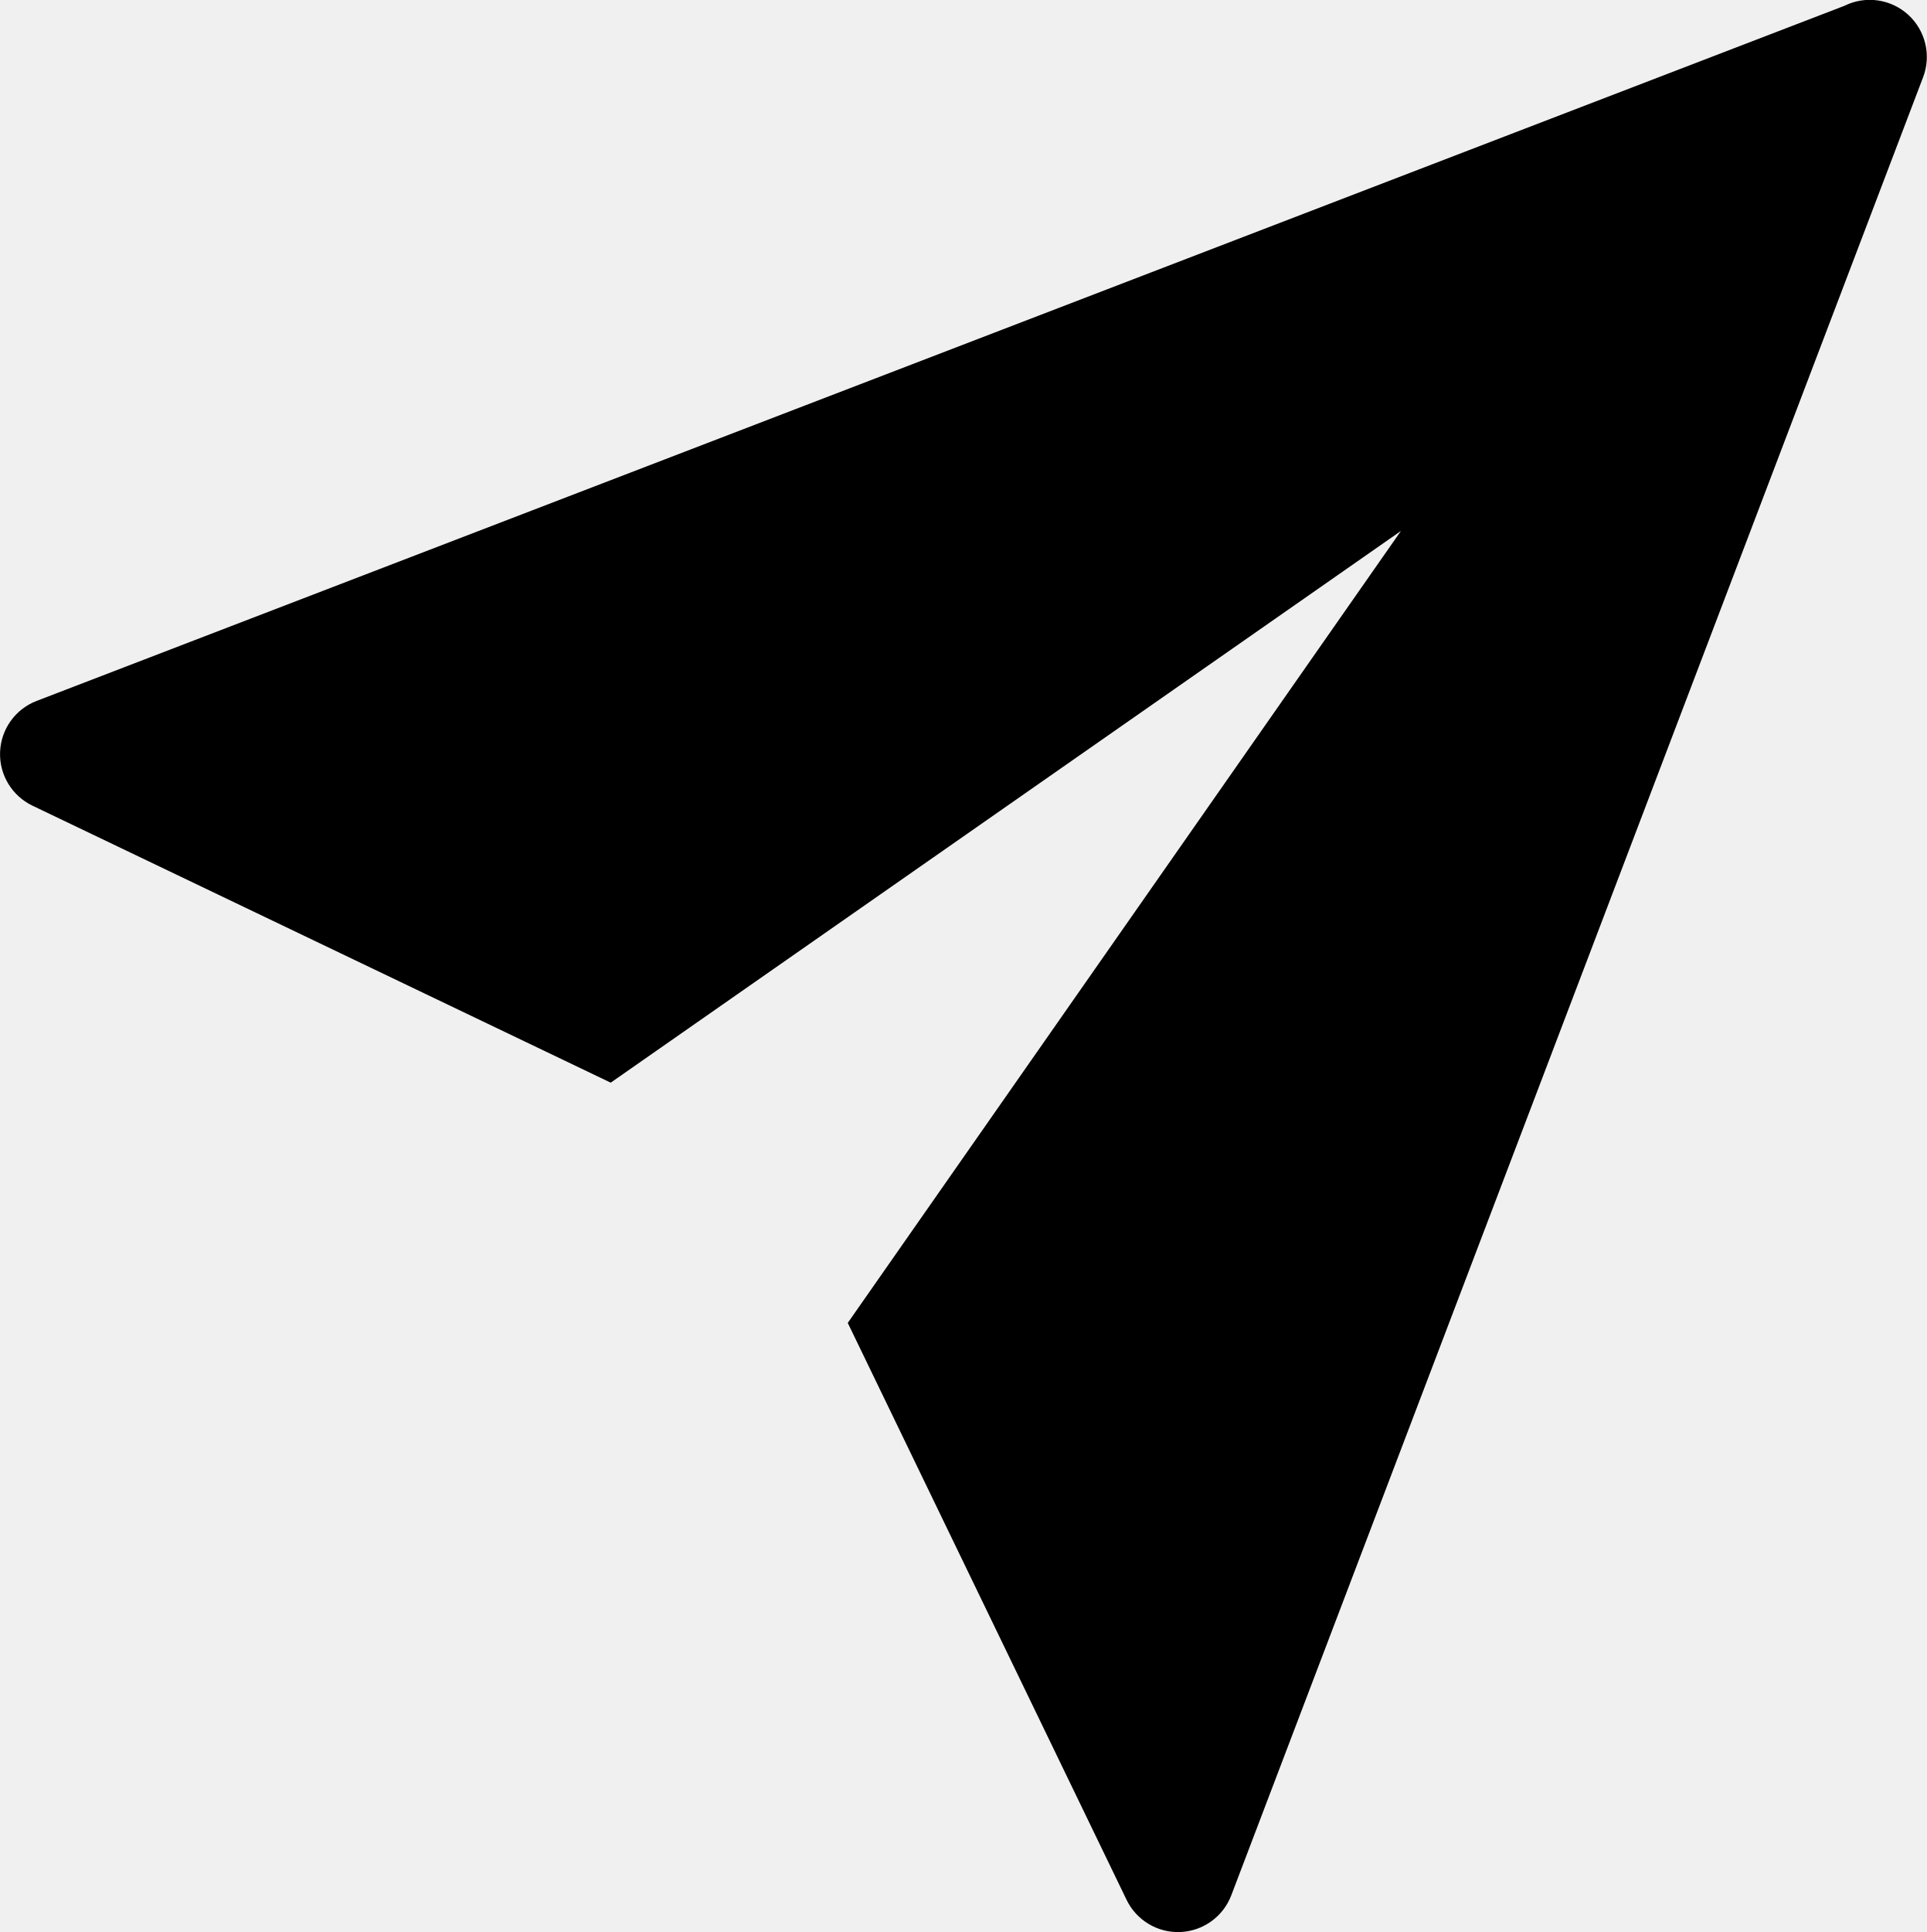
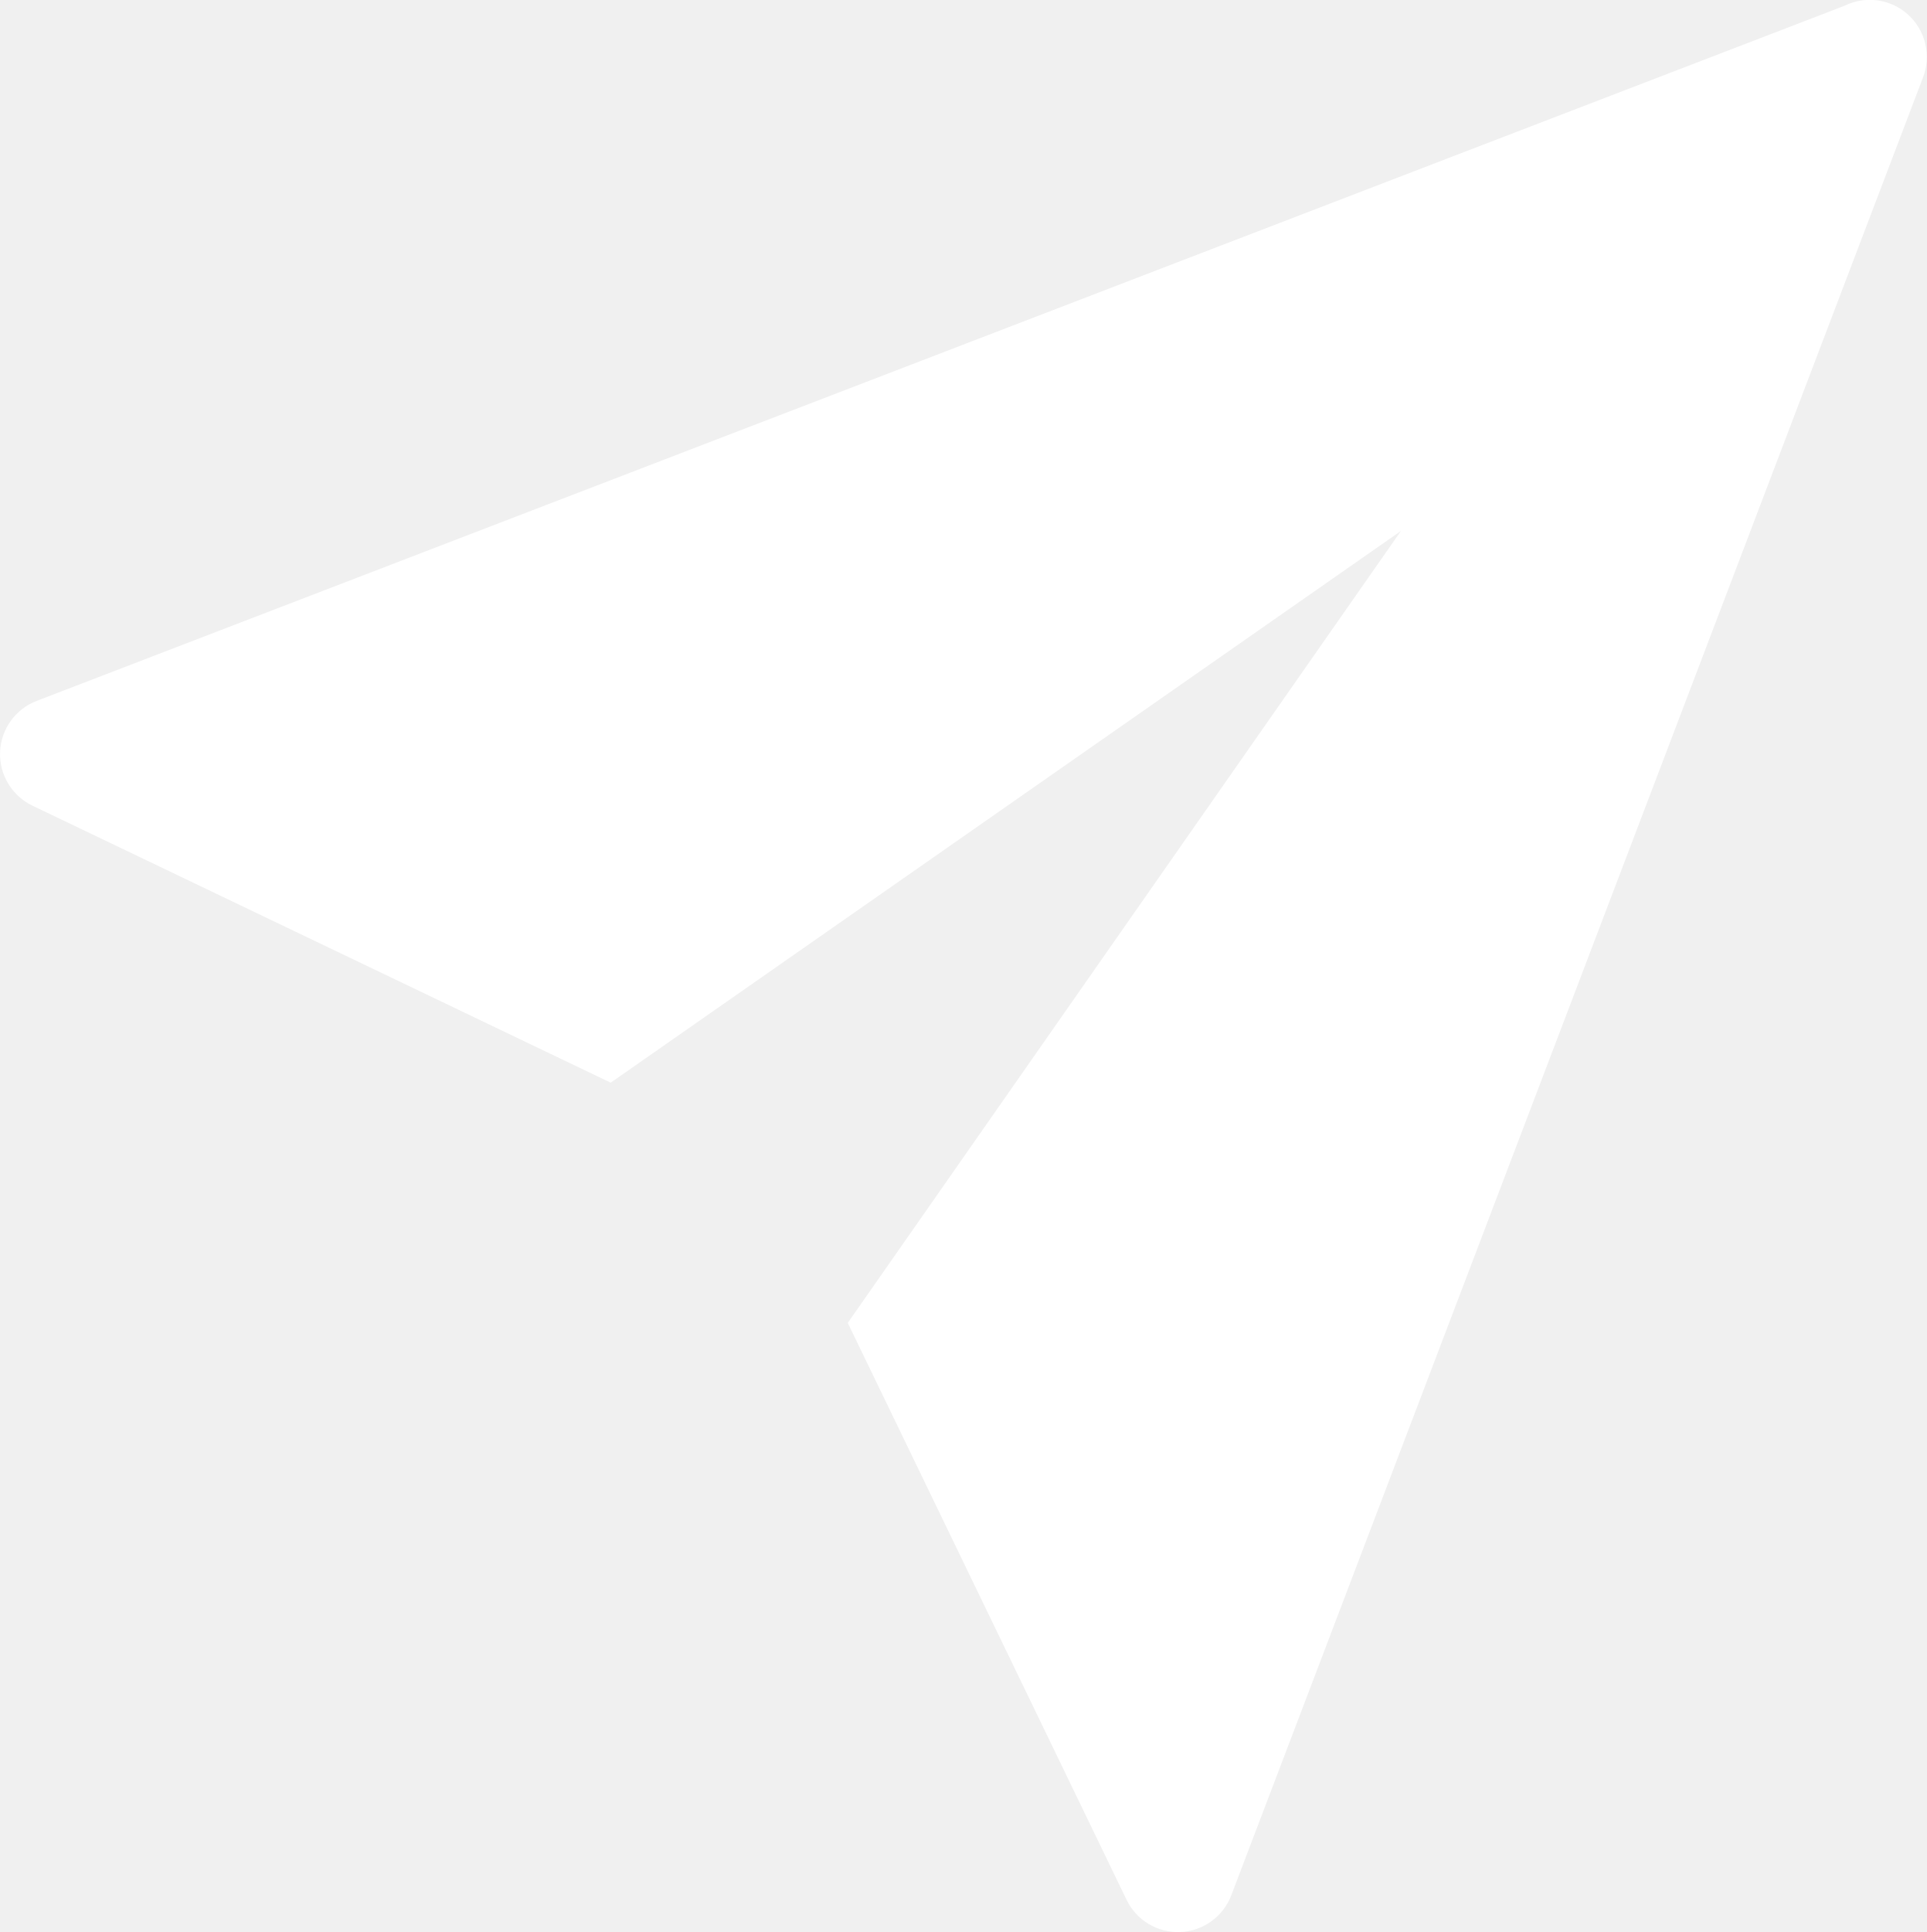
<svg xmlns="http://www.w3.org/2000/svg" id="Layer_1" data-name="Layer 1" viewBox="0 0 122.56 122.88">
  <defs>
-     <style>.cls-1{fill-rule:evenodd;}</style>
+     <style>
+       .cls-1{fill-rule:evenodd; fill:white;}
+     </style>
  </defs>
  <path class="cls-1" d="M2.33,44.58,117.33.37a3.63,3.63,0,0,1,5,4.56l-44,115.61h0a3.63,3.63,0,0,1-6.67.28L53.93,84.14,89.12,33.77,38.85,68.86,2.06,51.24a3.63,3.63,0,0,1,.27-6.66Z" />
</svg>
